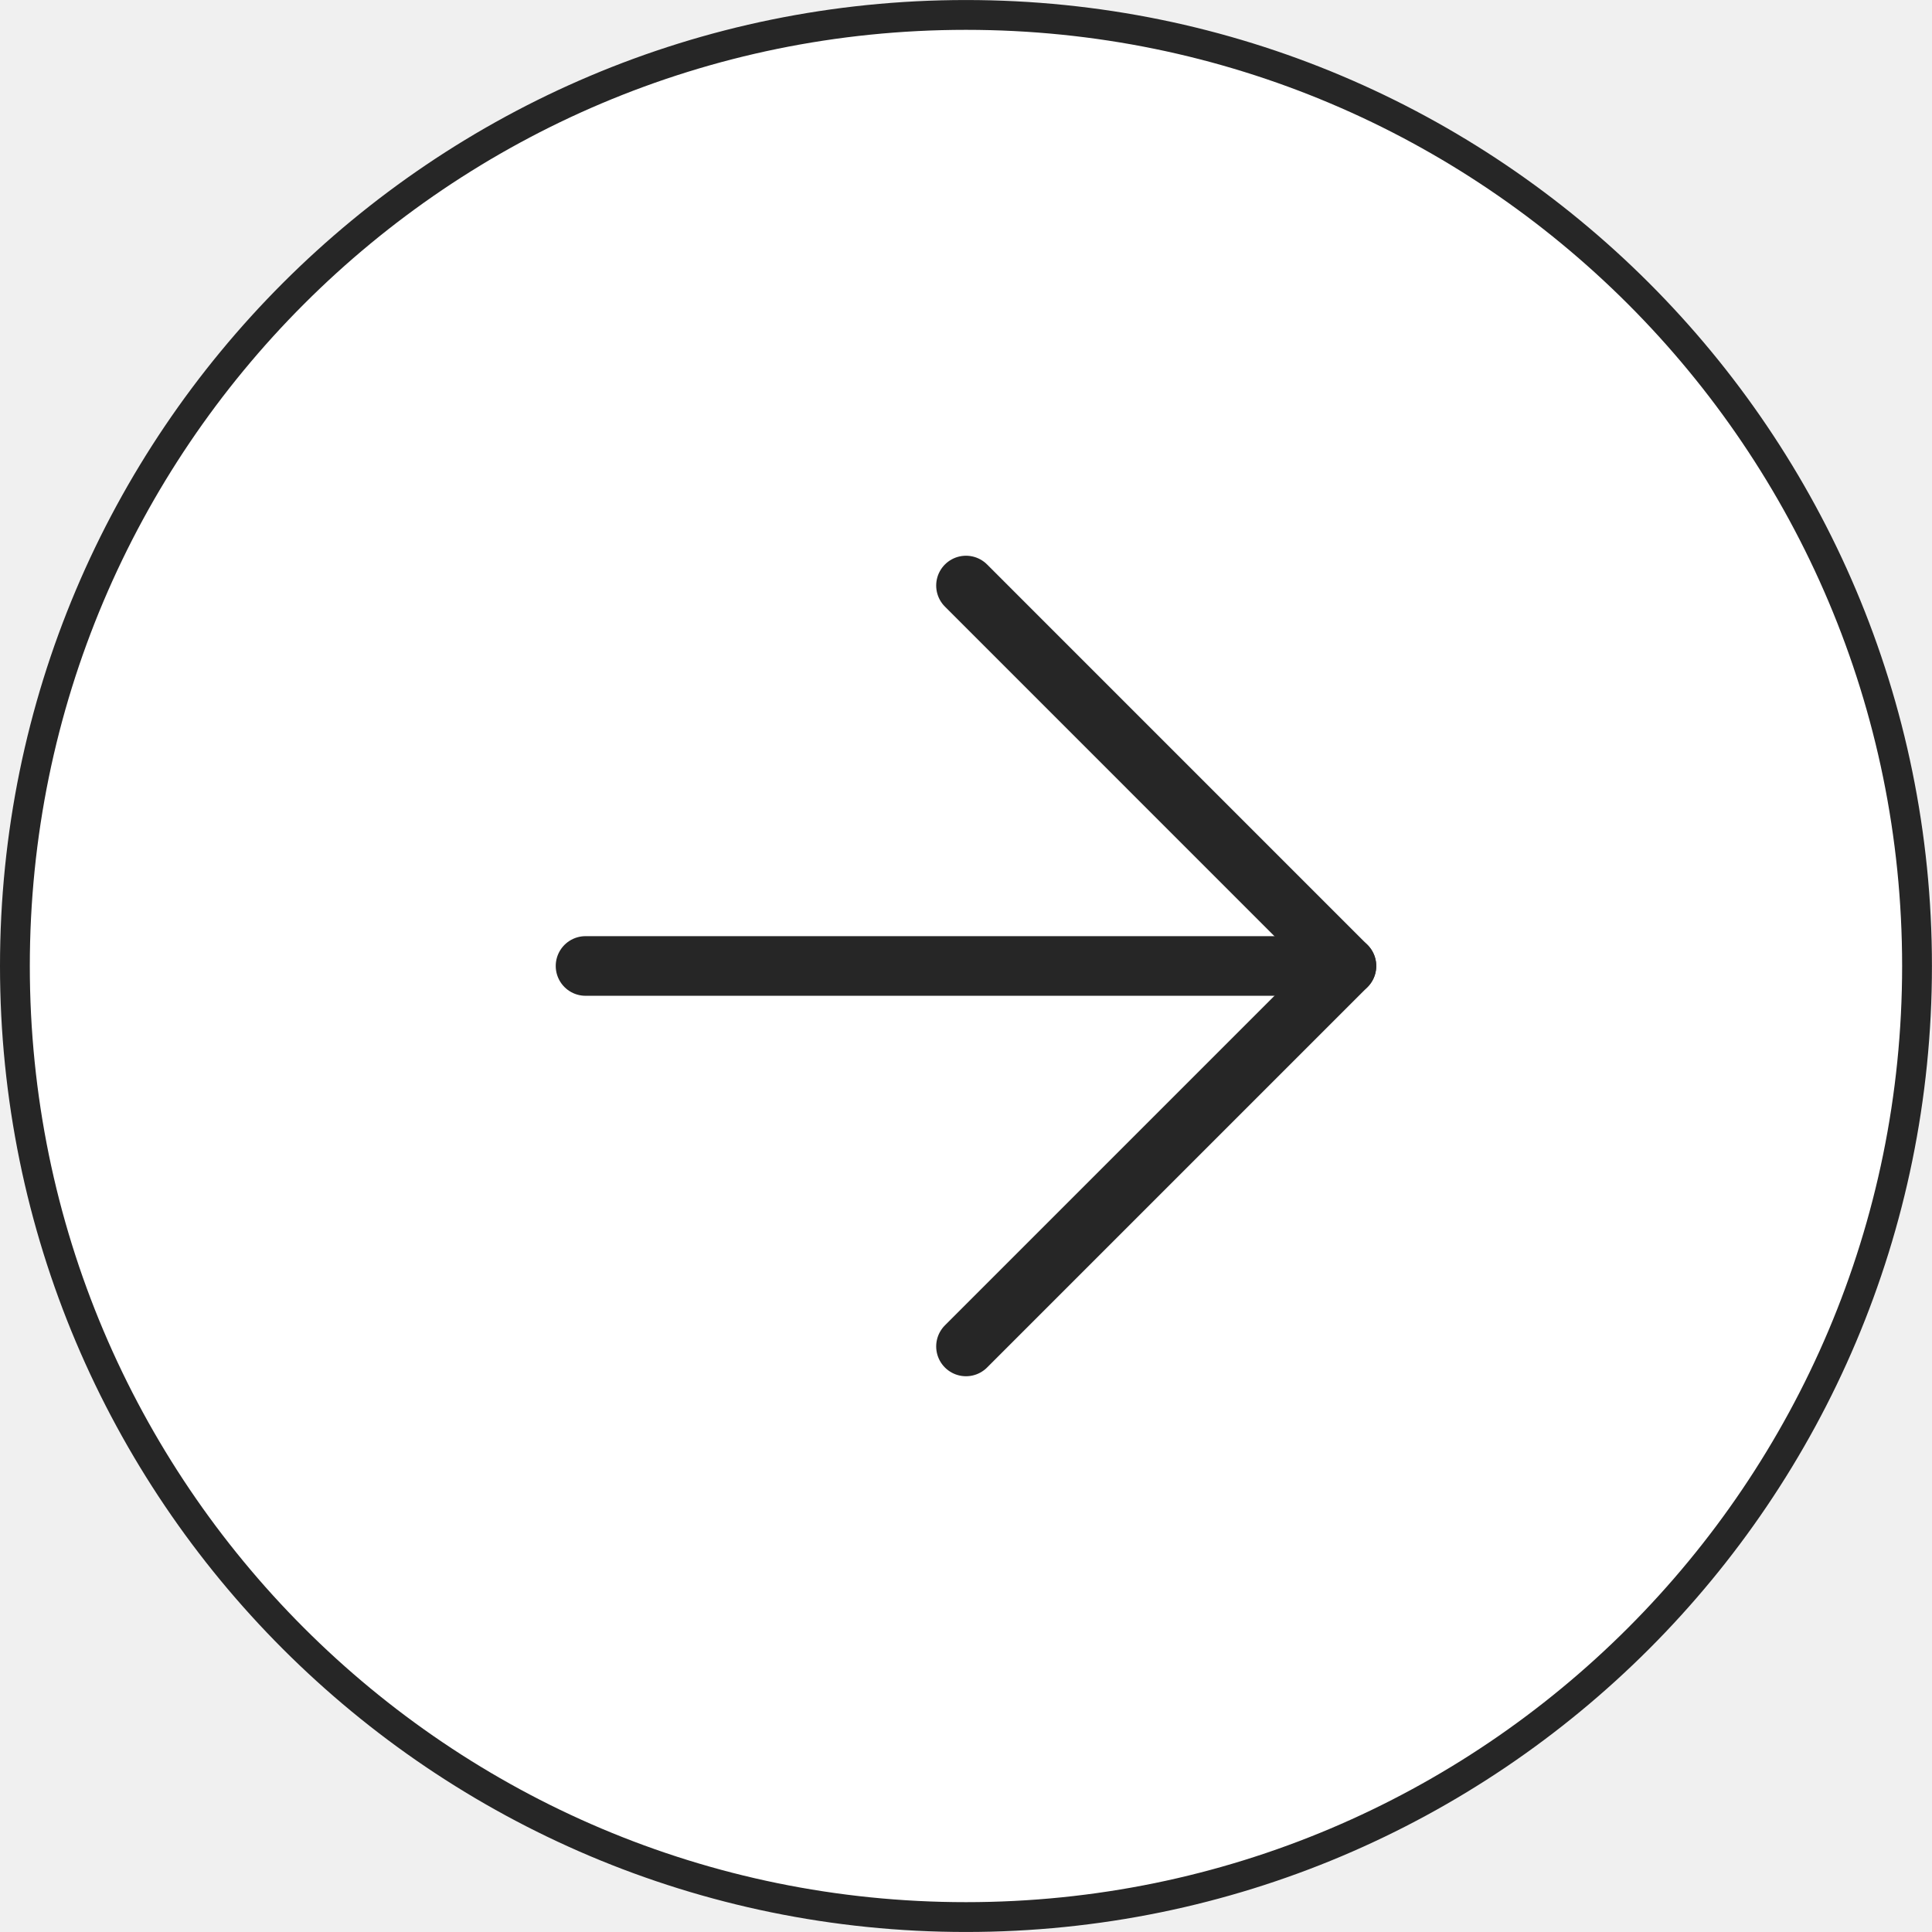
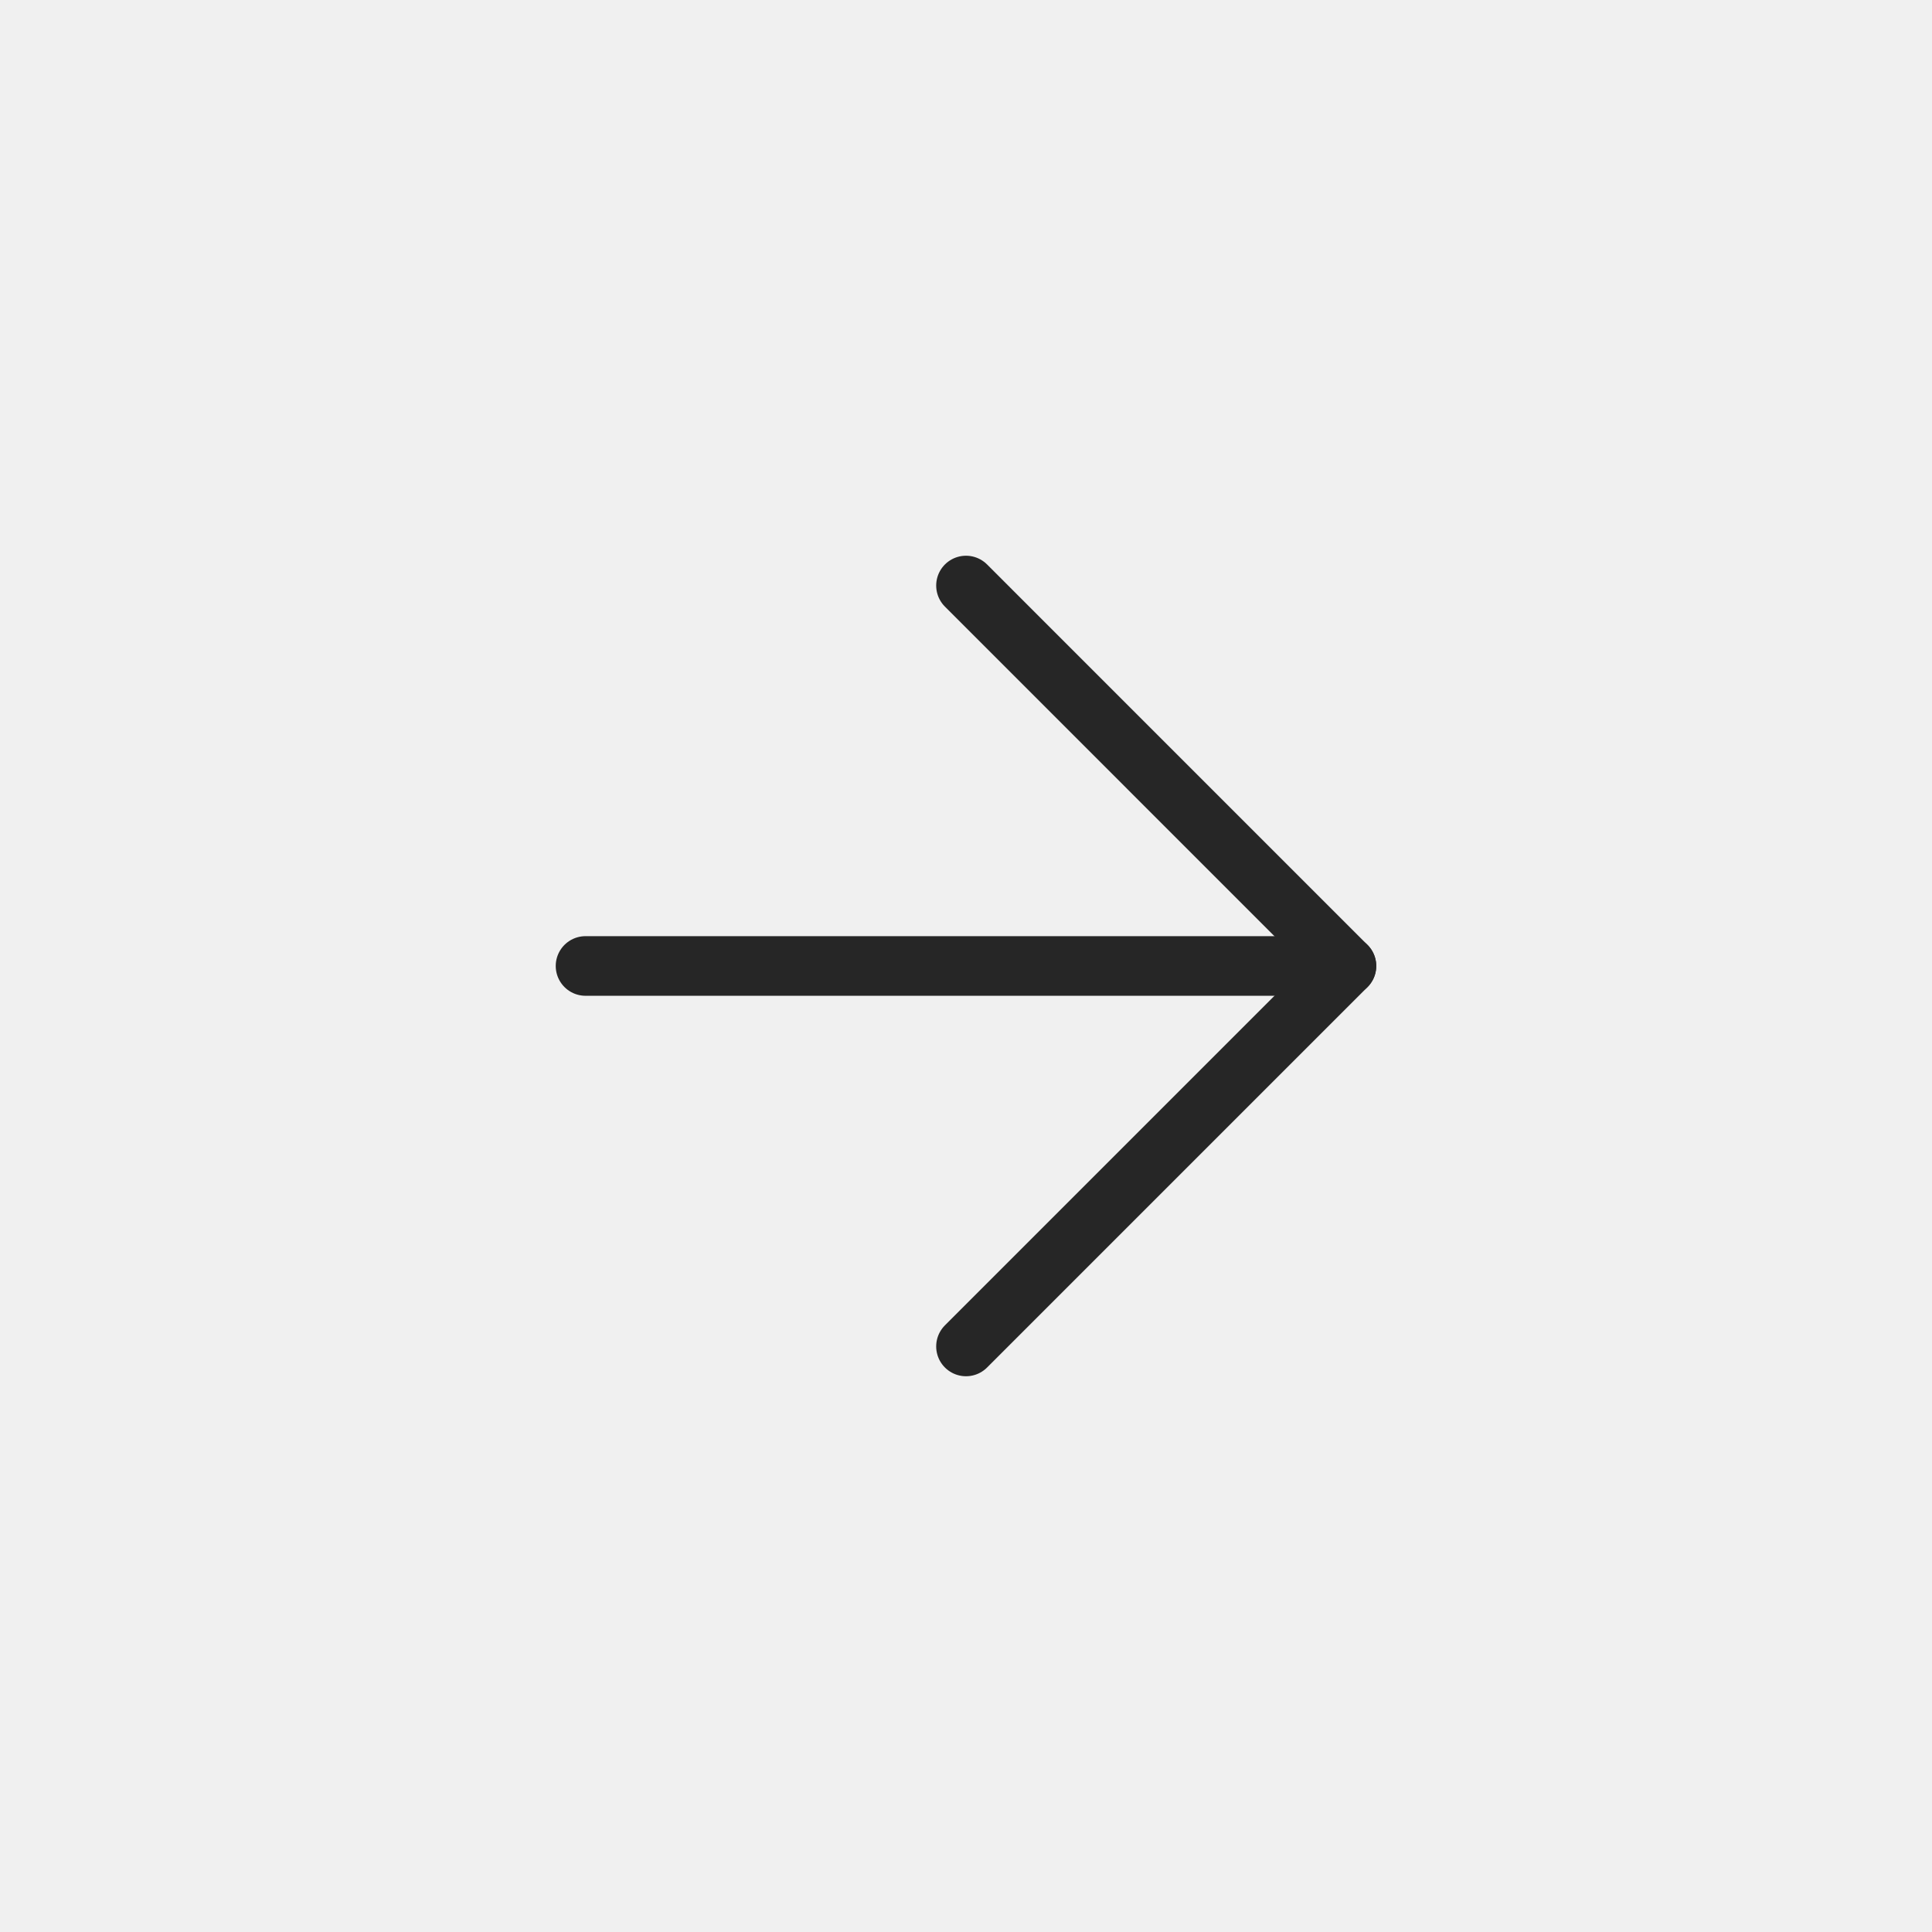
<svg xmlns="http://www.w3.org/2000/svg" width="64.802" height="64.801" viewBox="0 0 64.802 64.801">
  <g id="Icon_feather-arrow-down-circle" data-name="Icon feather-arrow-down-circle" transform="translate(0.5 64.301) rotate(-90)" opacity="1">
-     <path id="Path_1" data-name="Path 1" d="M63.8,31.9A31.9,31.9,0,1,1,31.9,0,31.9,31.9,0,0,1,63.8,31.9Z" transform="translate(0 0)" fill="#fff" stroke="#262626" stroke-linecap="round" stroke-linejoin="round" stroke-width="1" />
    <path id="Path_2" data-name="Path 2" d="M0,0,12.76,12.76,25.521,0" transform="translate(19.14 31.901)" fill="none" stroke="#262626" stroke-linecap="round" stroke-linejoin="round" stroke-width="2" />
    <path id="Path_3" data-name="Path 3" d="M0,0V25.521" transform="translate(31.901 19.14)" fill="#d30d2b" stroke="#262626" stroke-linecap="round" stroke-linejoin="round" stroke-width="2" />
  </g>
</svg>
